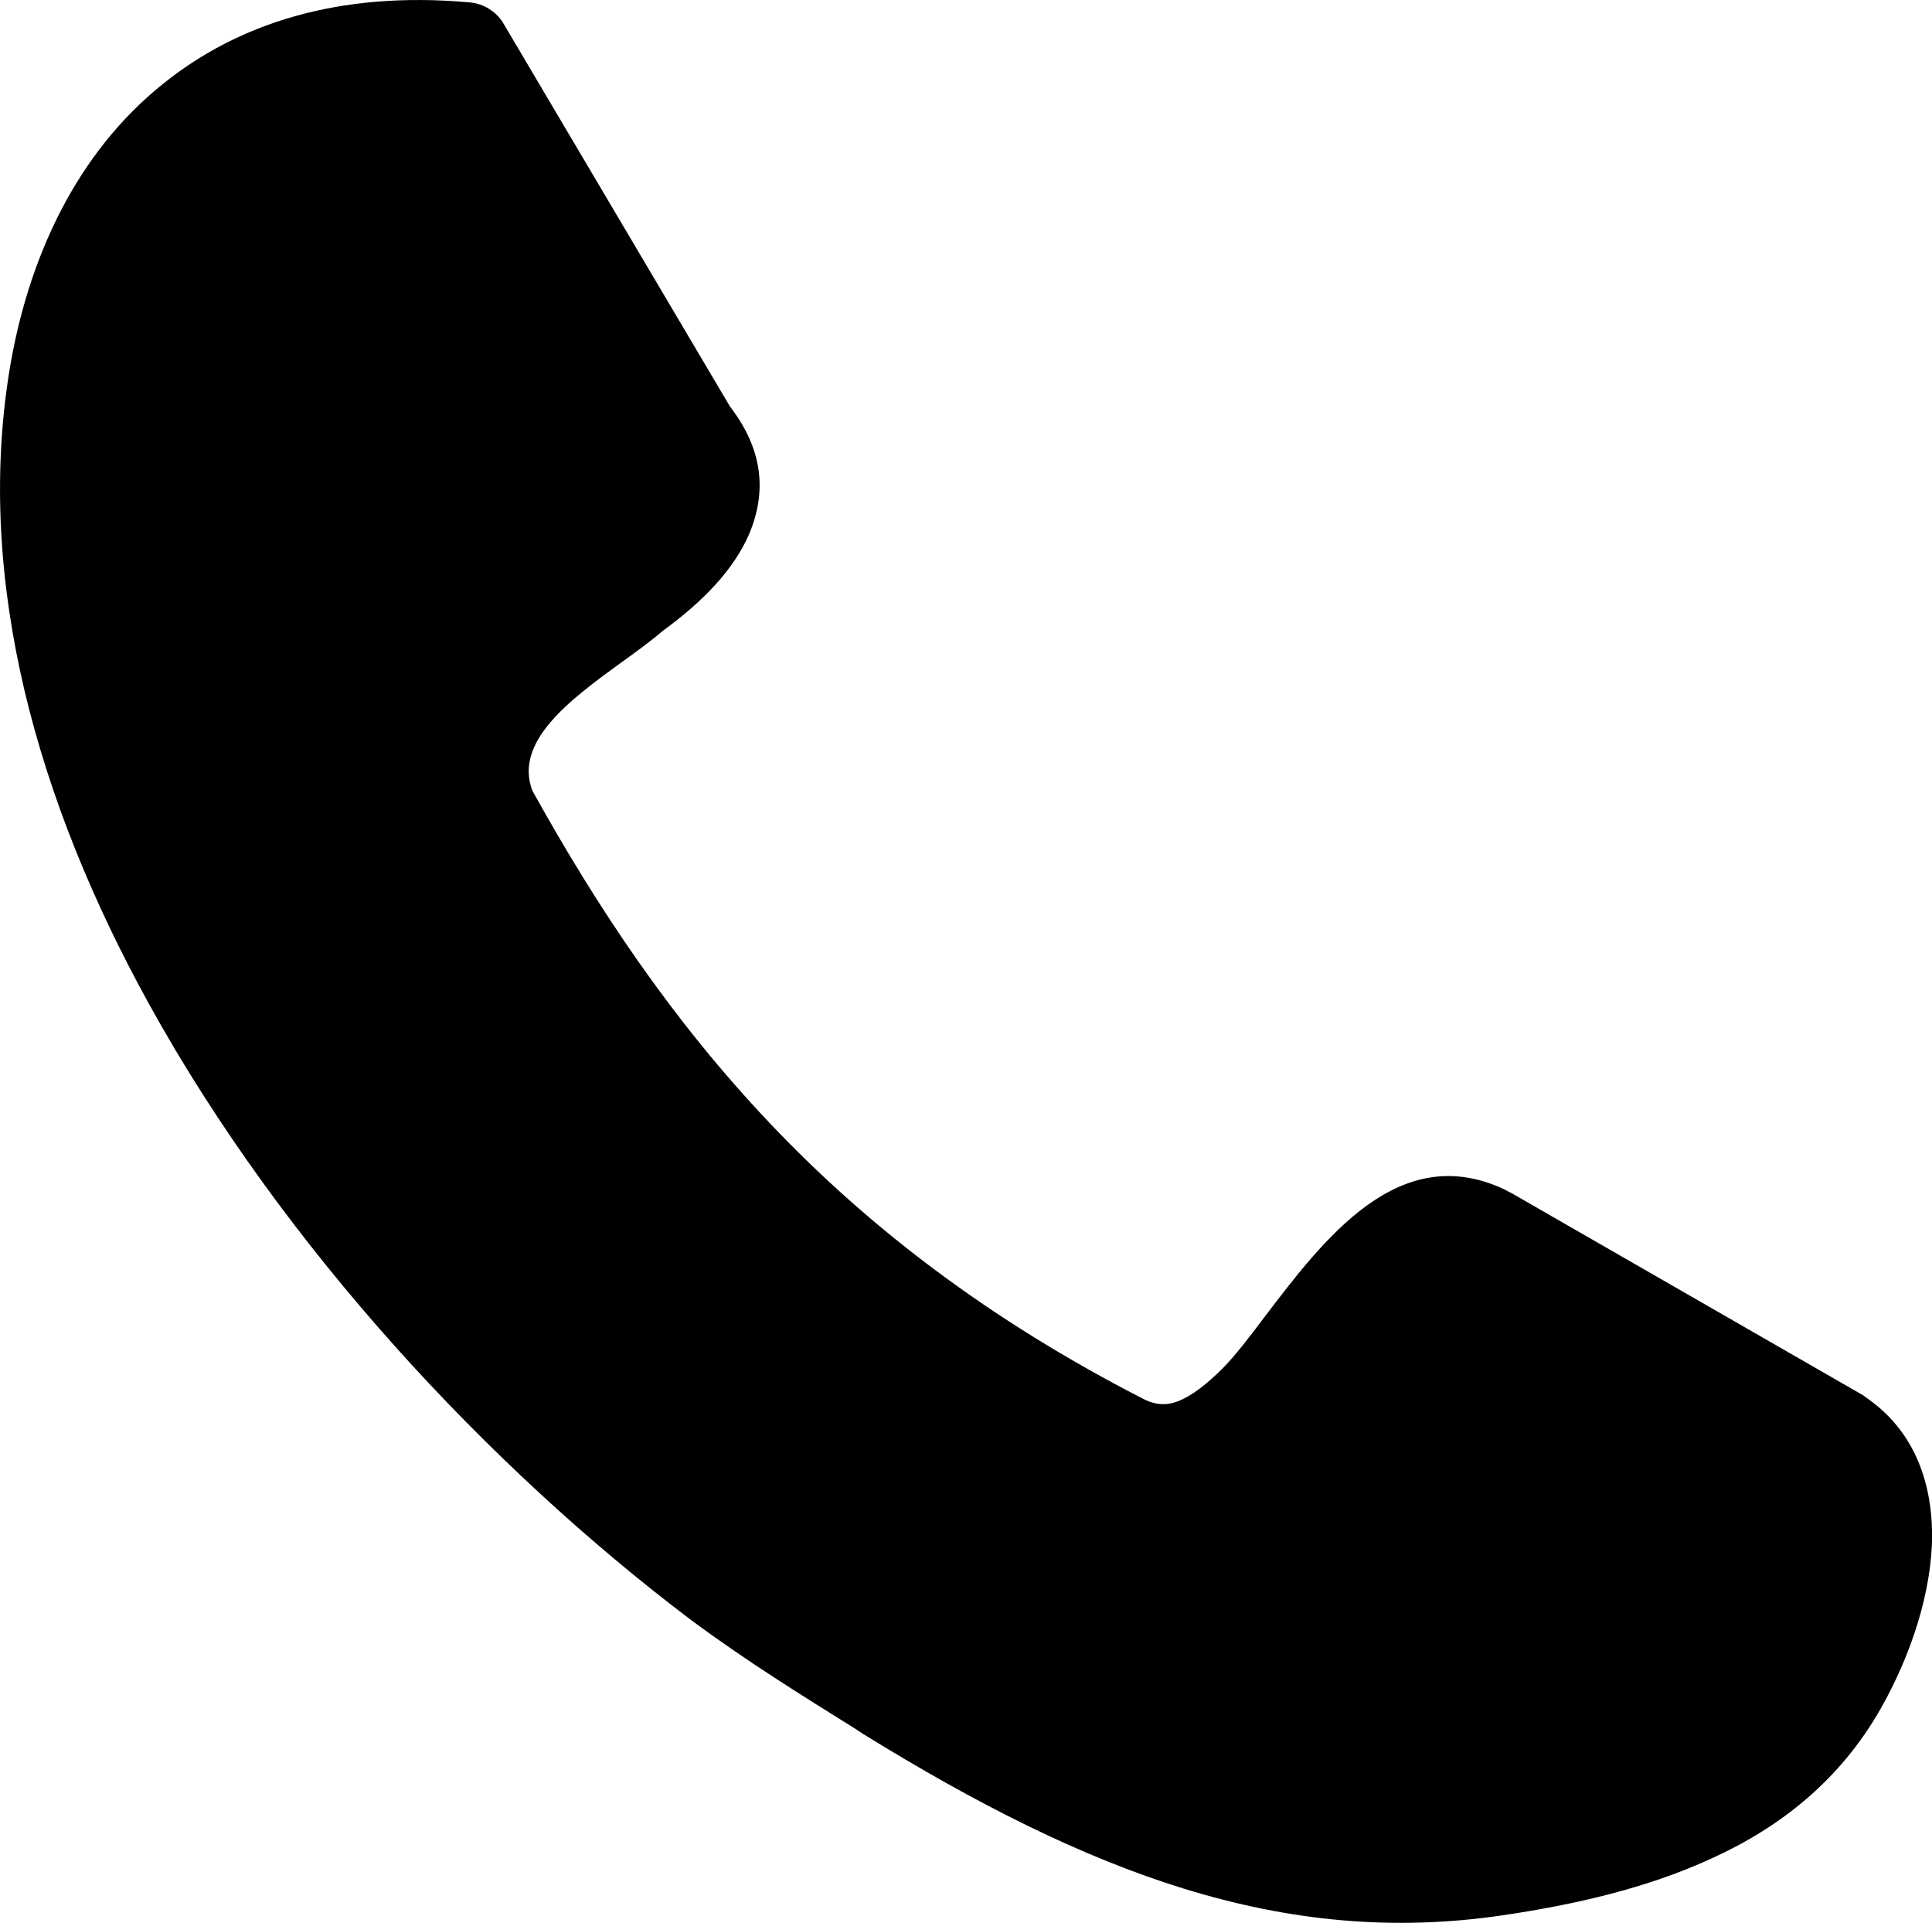
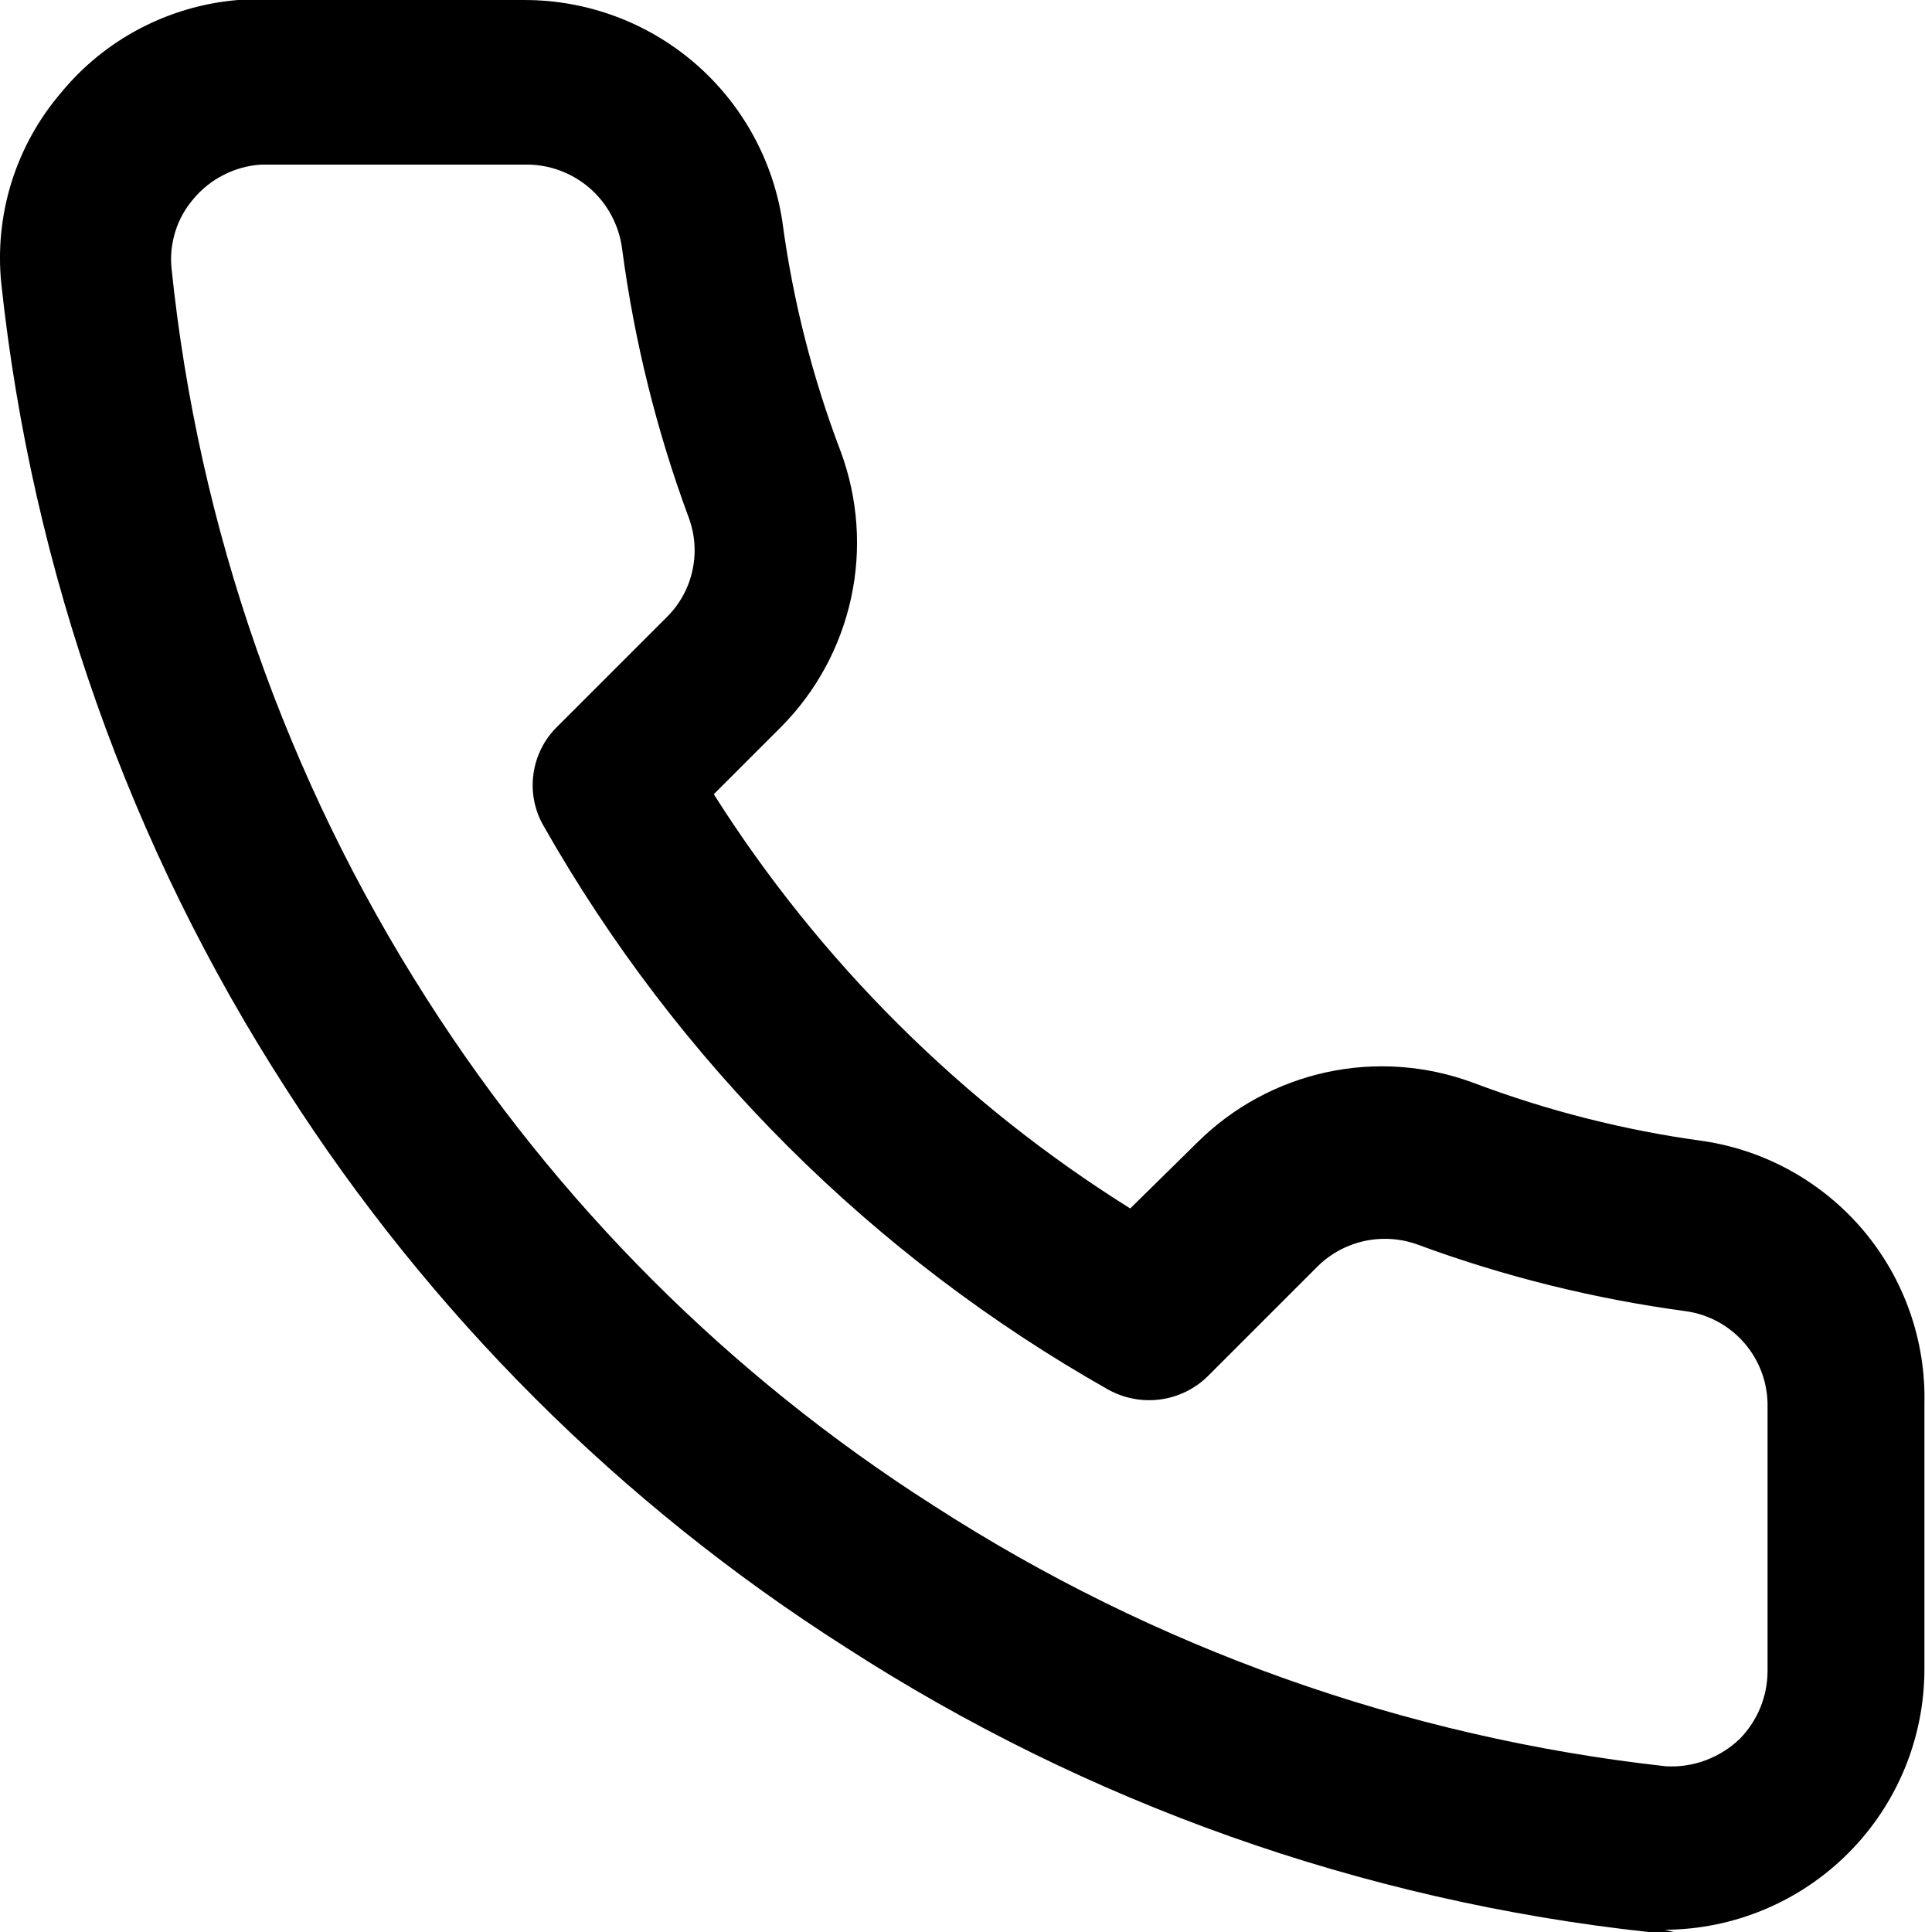
- <svg xmlns="http://www.w3.org/2000/svg" width="6.511mm" height="6.479mm" viewBox="0 0 6.511 6.479" version="1.1" id="svg35214">
-   <defs id="defs35211" />
-   <g id="layer1" transform="translate(-132.0863,-91.6154)">
-     <g id="g750" transform="matrix(0.3527778,0,0,0.3527778,132.0865,91.6144)">
-       <path d="m 5.083,7.551 c 0.62,1.119 1.335,2.193 2.264,3.173 0.931,0.985 2.09,1.882 3.589,2.648 0.111,0.054 0.216,0.054 0.311,0.017 0.143,-0.054 0.288,-0.173 0.431,-0.315 0.111,-0.111 0.249,-0.288 0.394,-0.482 0.577,-0.759 1.29,-1.701 2.298,-1.229 0.023,0.011 0.039,0.023 0.062,0.032 l 3.362,1.933 c 0.011,0.006 0.023,0.017 0.032,0.023 0.443,0.305 0.626,0.775 0.631,1.308 0,0.542 -0.2,1.152 -0.493,1.667 -0.388,0.681 -0.958,1.131 -1.616,1.429 -0.626,0.288 -1.323,0.443 -1.993,0.542 -1.052,0.155 -2.037,0.056 -3.045,-0.254 C 10.323,17.738 9.33,17.235 8.245,16.565 L 8.166,16.513 C 7.668,16.202 7.131,15.87 6.603,15.478 4.674,14.021 2.708,11.917 1.427,9.6 0.352,7.656 -0.233,5.558 0.087,3.558 0.264,2.462 0.734,1.464 1.554,0.806 2.269,0.229 3.232,-0.086 4.479,0.025 4.622,0.035 4.75,0.118 4.817,0.241 L 6.973,3.886 C 7.288,4.294 7.327,4.7 7.155,5.106 7.012,5.437 6.723,5.744 6.33,6.029 6.214,6.129 6.076,6.229 5.93,6.334 5.448,6.684 4.9,7.088 5.088,7.563 l -0.005,-0.012 z" style="fill-opacity:1;fill-rule:nonzero;stroke:none" id="path752" />
-     </g>
-   </g>
+ <svg xmlns="http://www.w3.org/2000/svg" width="580.757" height="583" viewBox="0 0 17.423 17.49" version="1.1" id="svg4" style="fill:none">
+   <defs id="defs8" />
+   <path d="m 15.152,17.49 h -0.23 c -2.591,-0.282 -5.081,-1.165 -7.27,-2.58 -2.034,-1.295 -3.761,-3.019 -5.06,-5.05 C 1.174,7.665 0.291,5.168 0.012,2.57 c -0.032,-0.31 -4e-4,-0.623 0.092,-0.92 0.093,-0.297 0.245,-0.573 0.448,-0.81 0.197,-0.24 0.44,-0.438 0.715,-0.582 C 1.542,0.114 1.843,0.026 2.152,0 h 2.6 c 0.563,5.7e-4 1.107,0.202 1.535,0.569 0.427,0.367 0.709,0.874 0.795,1.431 0.095,0.715 0.273,1.416 0.53,2.09 0.156,0.423 0.189,0.883 0.093,1.324 -0.096,0.441 -0.315,0.846 -0.633,1.166 l -0.61,0.61 c 0.96,1.516 2.249,2.798 3.77,3.75 l 0.61,-0.6 c 0.321,-0.318 0.725,-0.537 1.166,-0.633 0.441,-0.096 0.9,-0.063 1.324,0.093 0.674,0.255 1.376,0.433 2.09,0.53 0.566,0.085 1.081,0.374 1.45,0.812 0.368,0.438 0.564,0.996 0.55,1.568 v 2.4 c 0,0.624 -0.247,1.223 -0.688,1.665 -0.44,0.442 -1.038,0.692 -1.662,0.695 z M 4.752,1.49 h -2.39 c -0.117,0.008 -0.232,0.039 -0.337,0.093 -0.105,0.053 -0.198,0.127 -0.273,0.217 -0.073,0.085 -0.129,0.183 -0.163,0.29 -0.034,0.107 -0.047,0.219 -0.037,0.33 0.242,2.357 1.034,4.624 2.31,6.62 1.177,1.847 2.743,3.413 4.59,4.59 1.997,1.29 4.267,2.098 6.63,2.36 0.123,0.007 0.246,-0.012 0.361,-0.055 0.115,-0.043 0.221,-0.11 0.309,-0.195 0.159,-0.163 0.249,-0.382 0.25,-0.61 v -2.39 c 0.004,-0.21 -0.068,-0.415 -0.205,-0.576 -0.136,-0.16 -0.327,-0.265 -0.535,-0.294 -0.826,-0.111 -1.638,-0.312 -2.42,-0.6 -0.154,-0.058 -0.321,-0.07 -0.482,-0.037 -0.161,0.034 -0.309,0.112 -0.427,0.227 l -1,1 c -0.117,0.114 -0.268,0.188 -0.43,0.209 -0.162,0.022 -0.327,-0.01 -0.47,-0.089 -2.134,-1.206 -3.9,-2.969 -5.11,-5.1 -0.083,-0.142 -0.116,-0.308 -0.094,-0.471 0.022,-0.163 0.097,-0.314 0.214,-0.429 l 1,-1 c 0.115,-0.116 0.194,-0.263 0.227,-0.422 0.034,-0.16 0.021,-0.325 -0.037,-0.478 -0.289,-0.782 -0.49,-1.594 -0.6,-2.42 C 5.607,2.045 5.503,1.847 5.341,1.705 5.178,1.563 4.968,1.486 4.752,1.49 Z" id="path2" style="fill:#000000" />
</svg>
